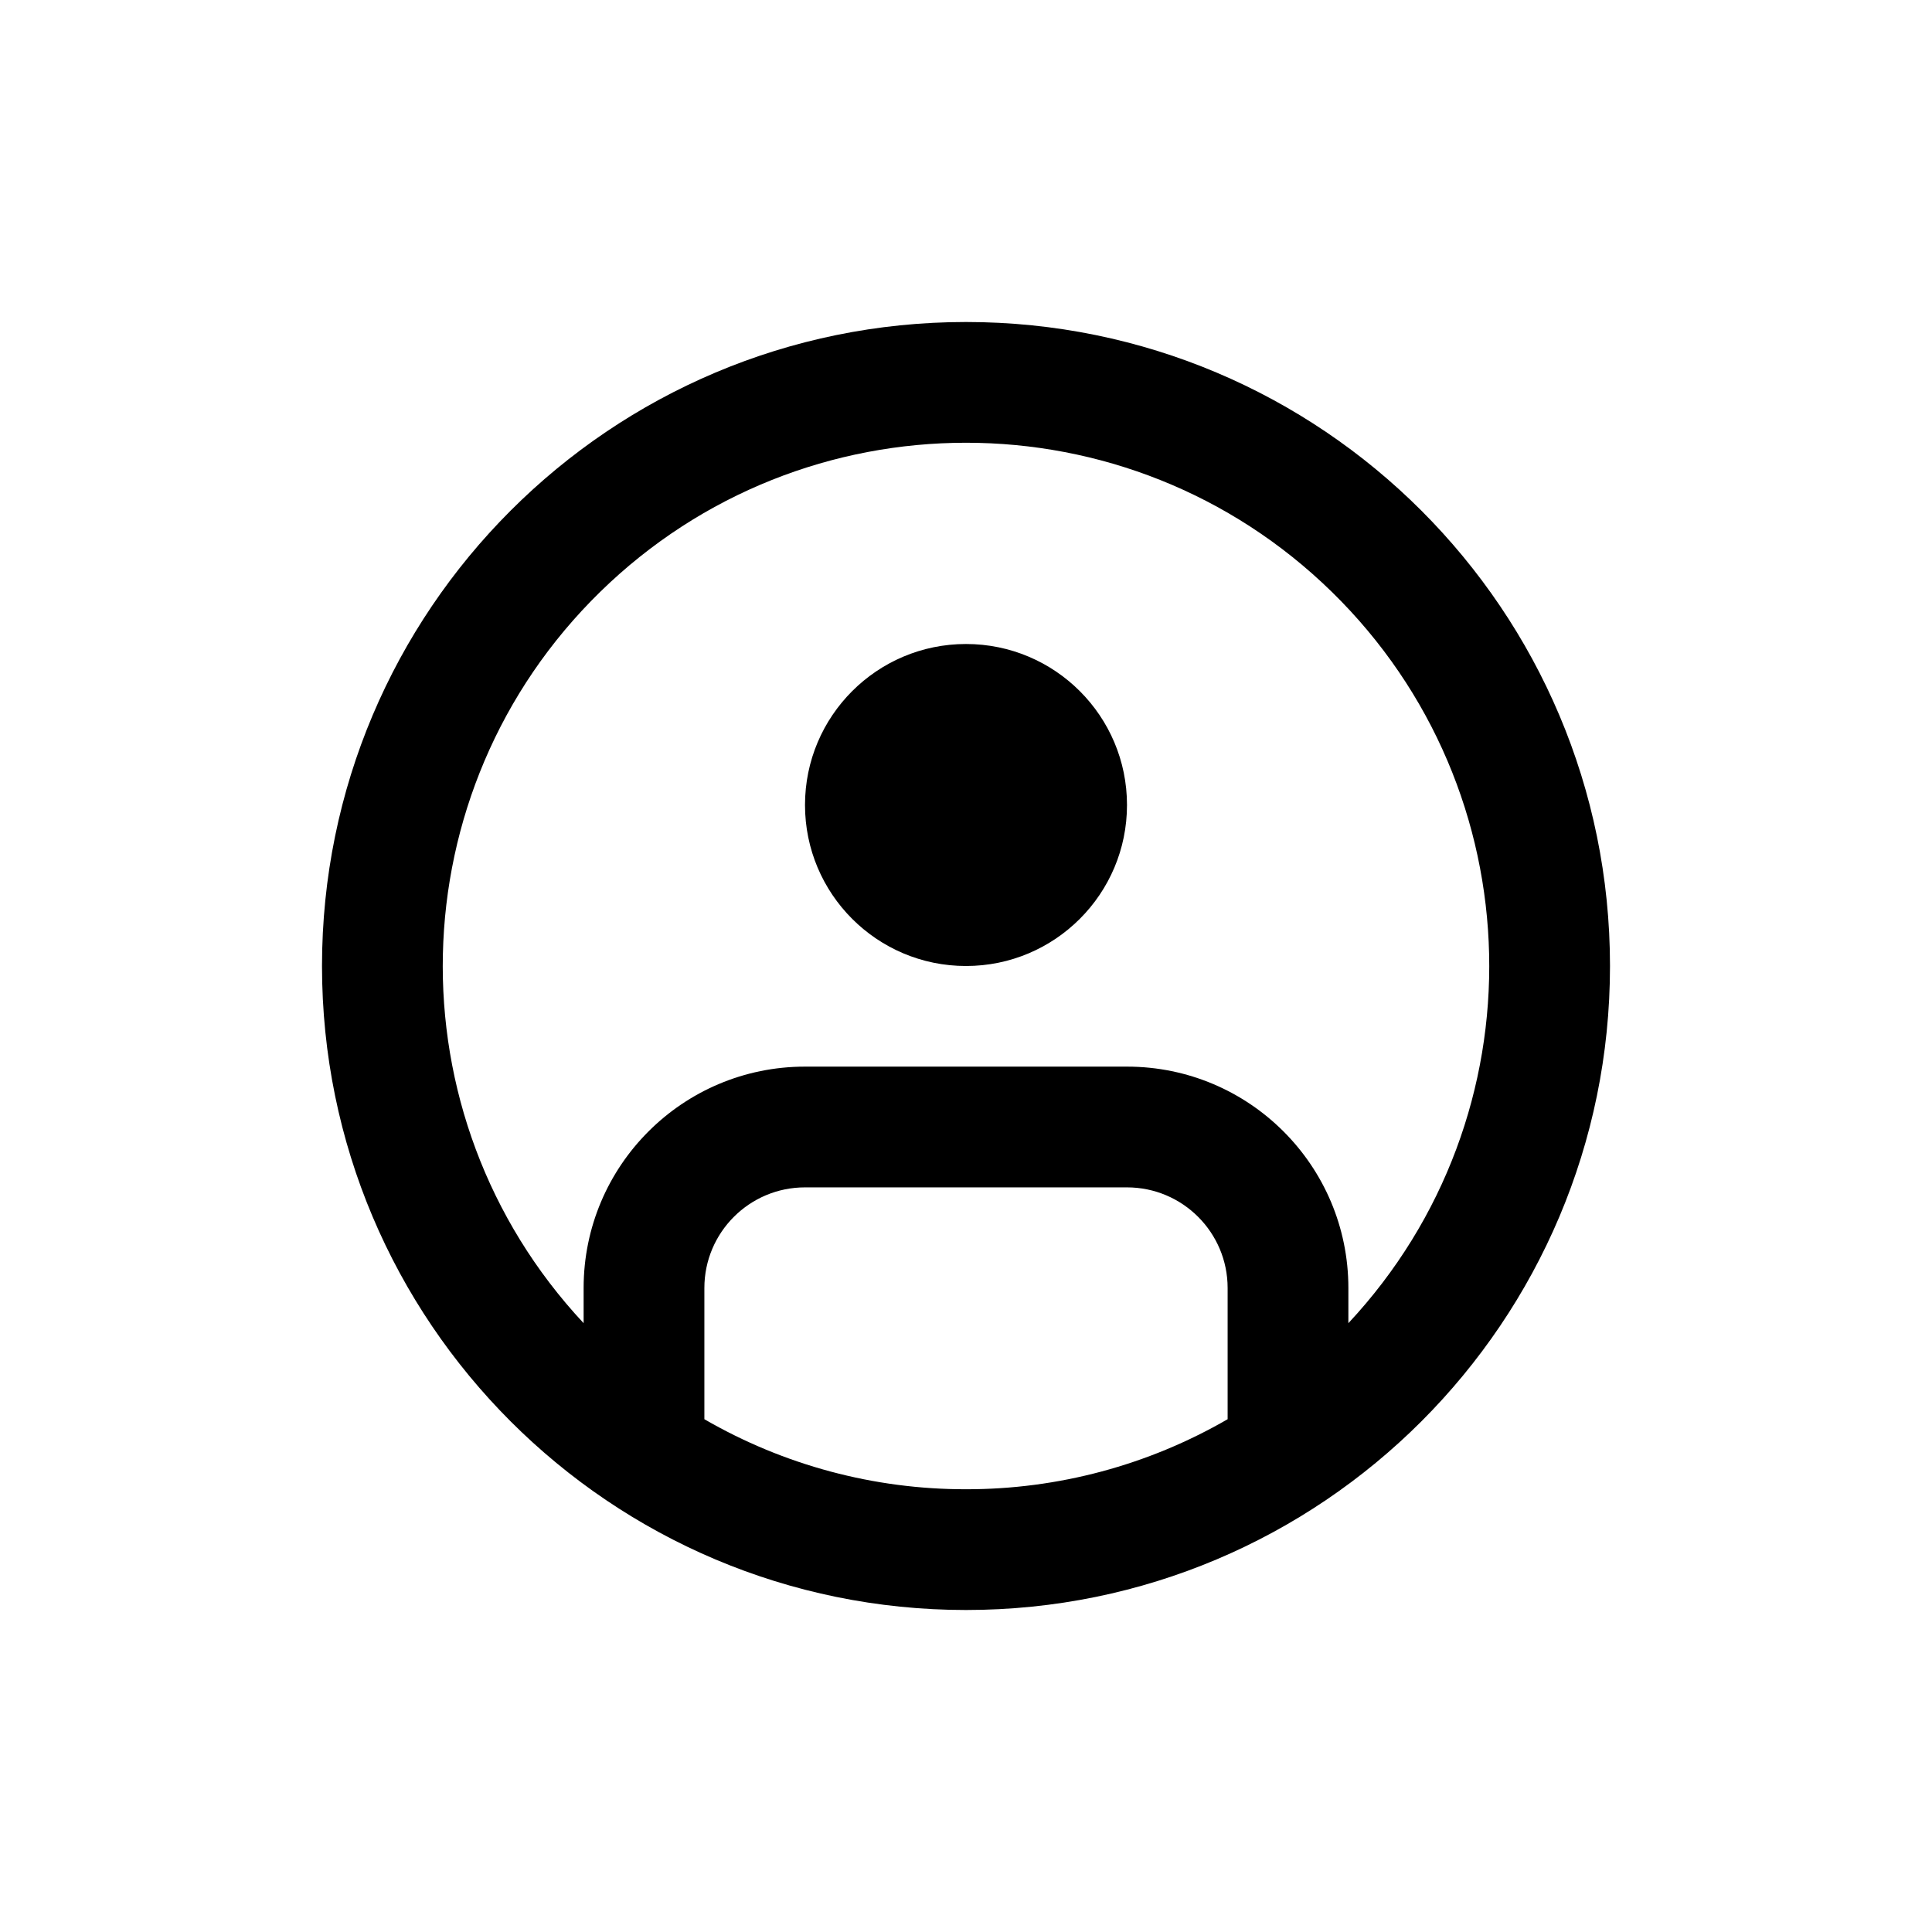
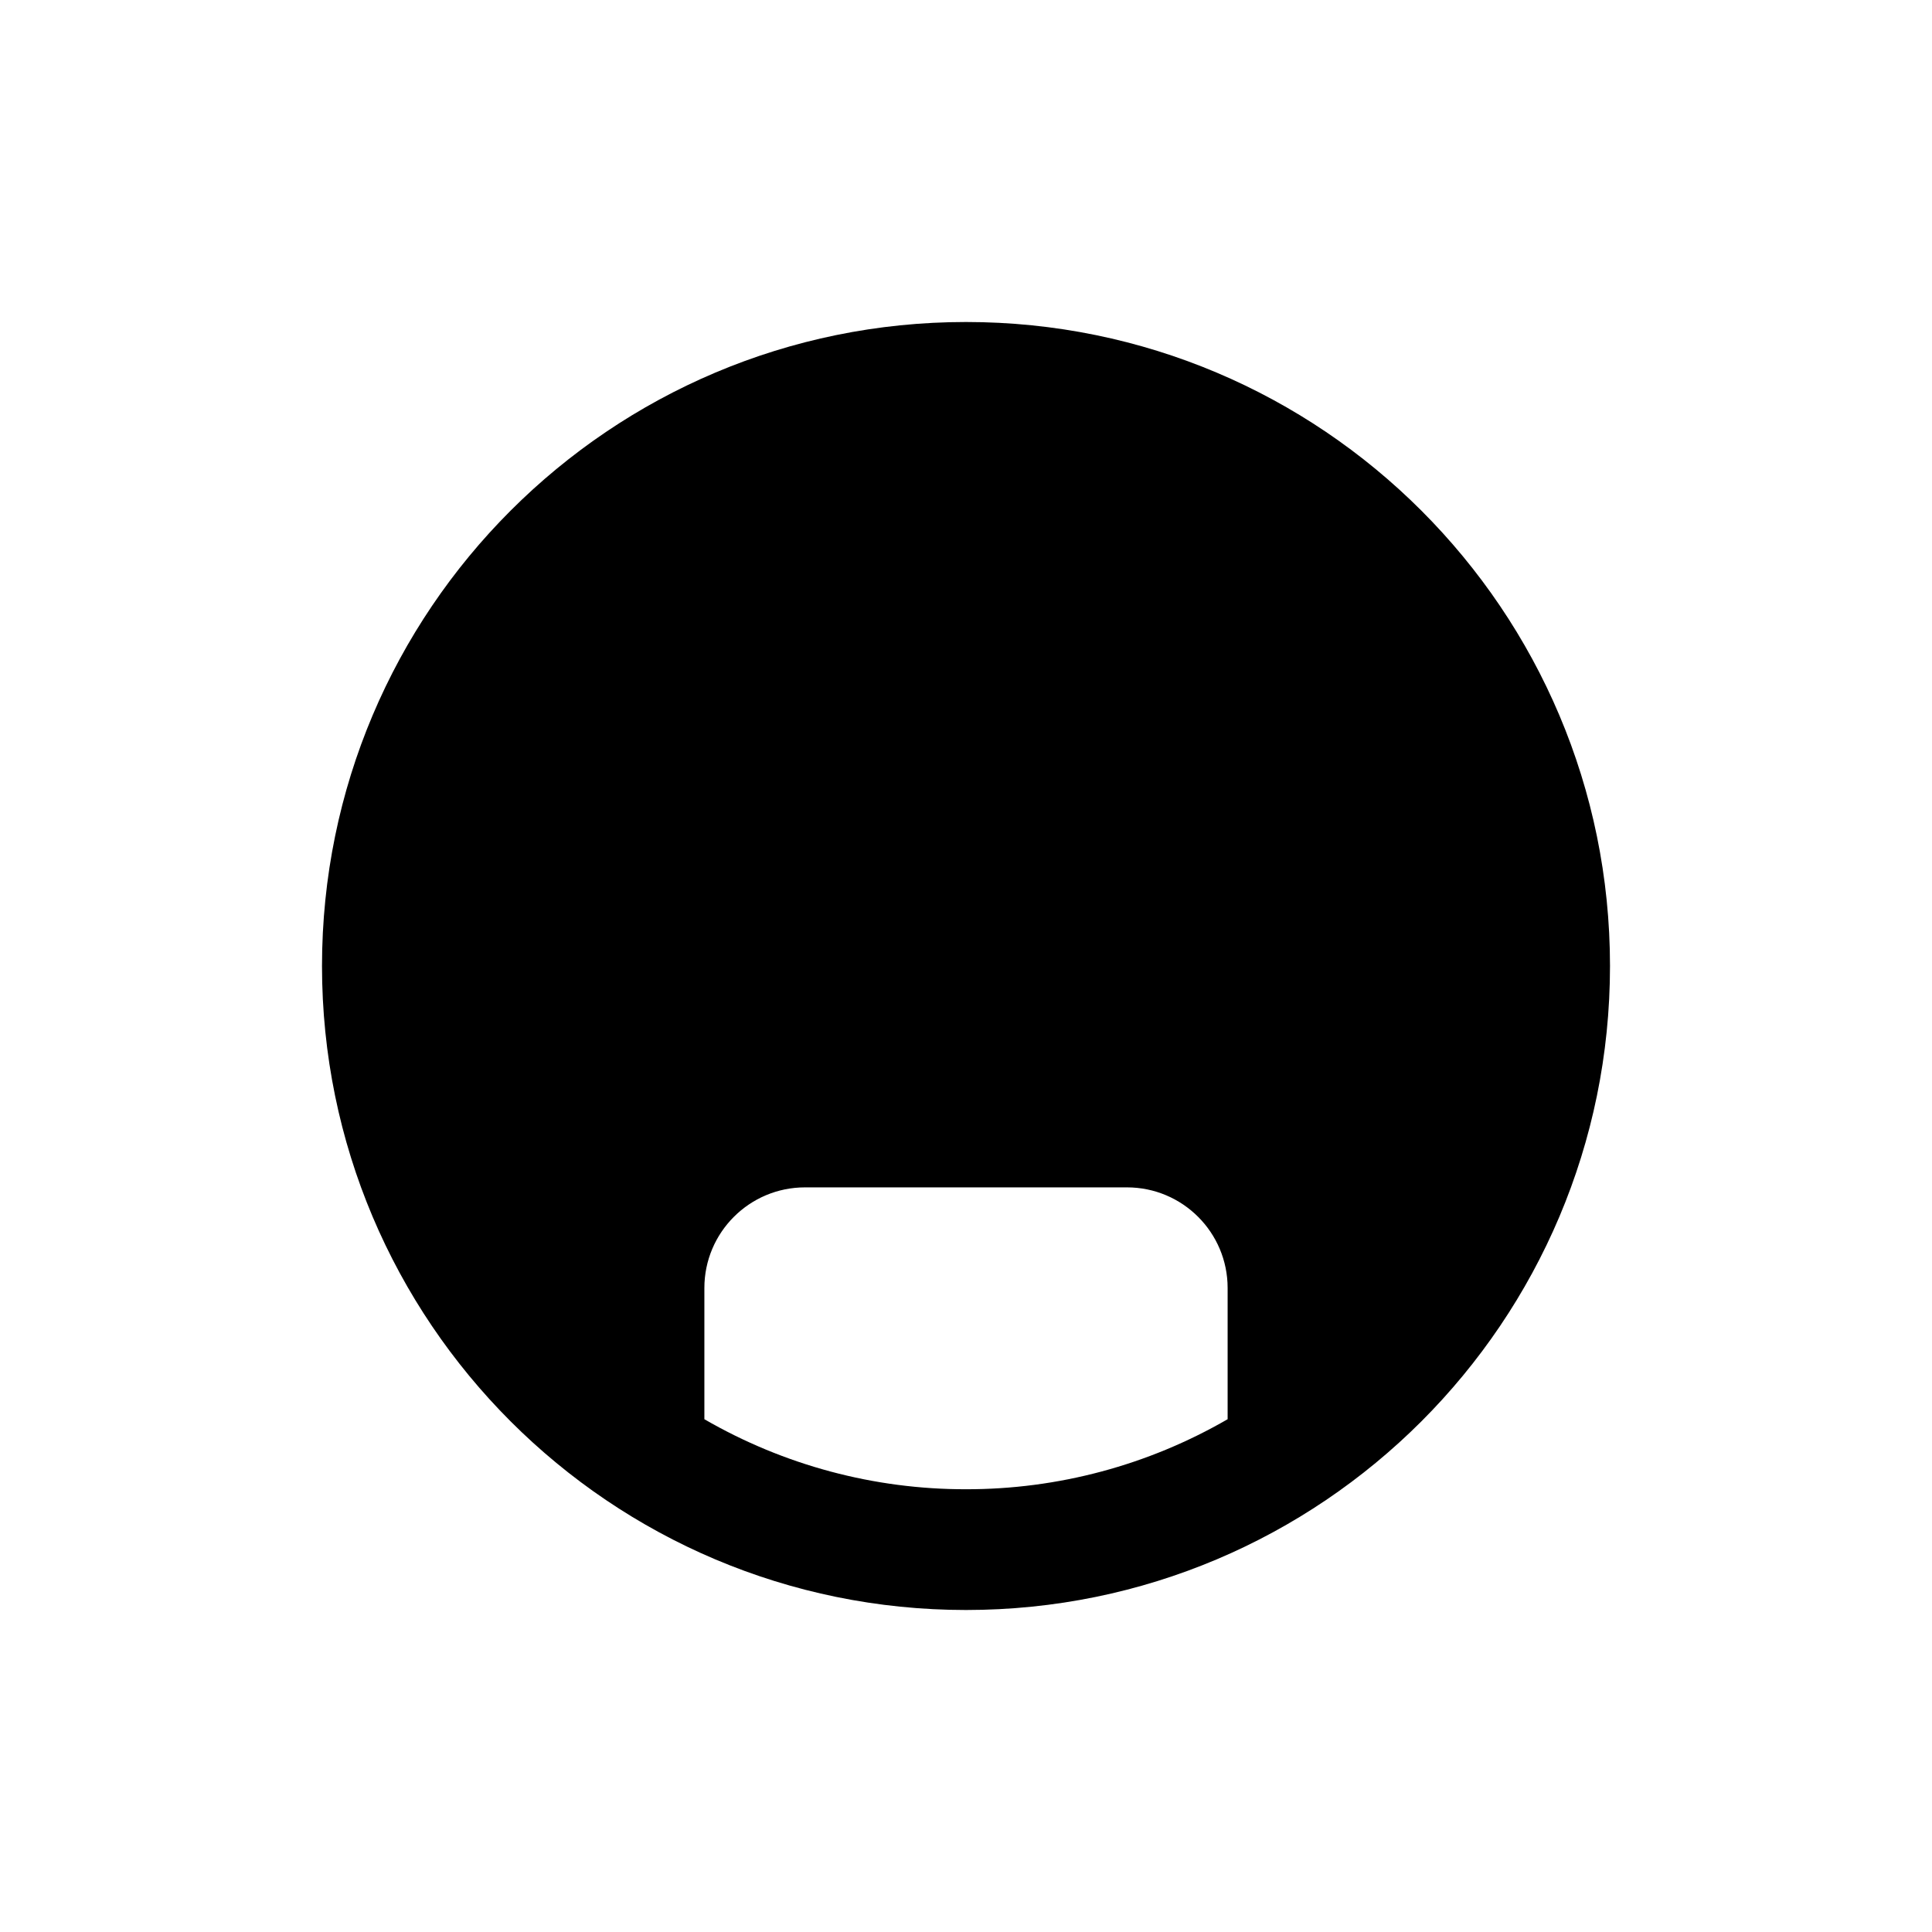
<svg xmlns="http://www.w3.org/2000/svg" viewBox="0 0 24 24">
-   <path fill-rule="evenodd" clip-rule="evenodd" d="M7.25 16.437a6.5 6.5 0 1 1 9.5 0V16A2.75 2.75 0 0 0 14 13.25h-4A2.75 2.75 0 0 0 7.25 16v.437Zm1.5 1.193a6.47 6.47 0 0 0 3.25.87 6.47 6.47 0 0 0 3.25-.87V16c0-.69-.56-1.25-1.25-1.25h-4c-.69 0-1.25.56-1.25 1.25v1.63ZM4 12a8 8 0 1 1 16 0 8 8 0 0 1-16 0Zm10-2a2 2 0 1 1-4 0 2 2 0 0 1 4 0Z" />
+   <path d="M7.25 16.437a6.5 6.5 0 1 1 9.5 0V16A2.75 2.75 0 0 0 14 13.25h-4A2.75 2.75 0 0 0 7.25 16v.437Zm1.5 1.193a6.47 6.47 0 0 0 3.25.87 6.47 6.47 0 0 0 3.25-.87V16c0-.69-.56-1.25-1.25-1.25h-4c-.69 0-1.25.56-1.25 1.25v1.63ZM4 12a8 8 0 1 1 16 0 8 8 0 0 1-16 0Zm10-2a2 2 0 1 1-4 0 2 2 0 0 1 4 0Z" />
</svg>
